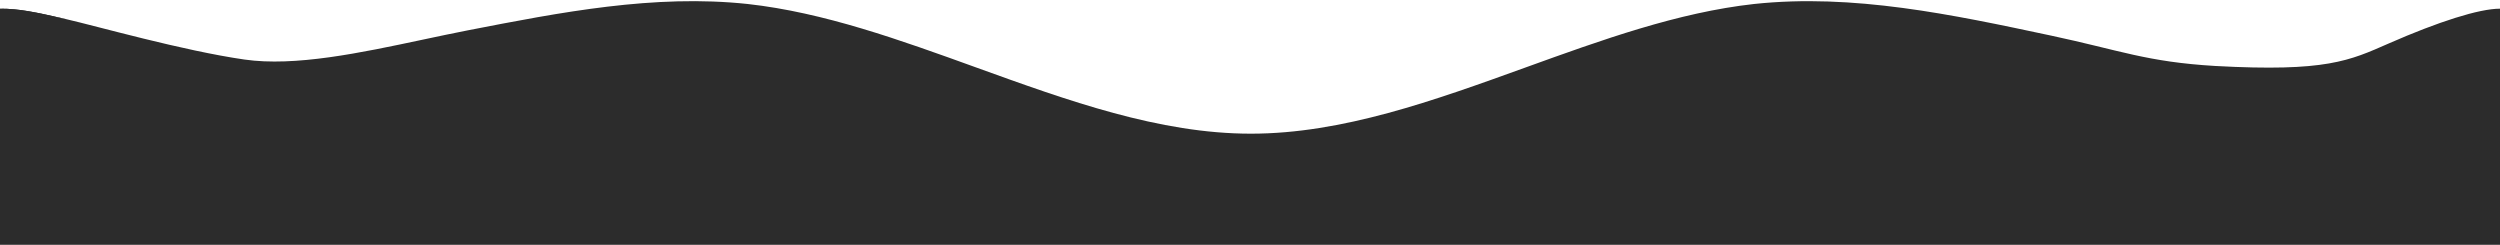
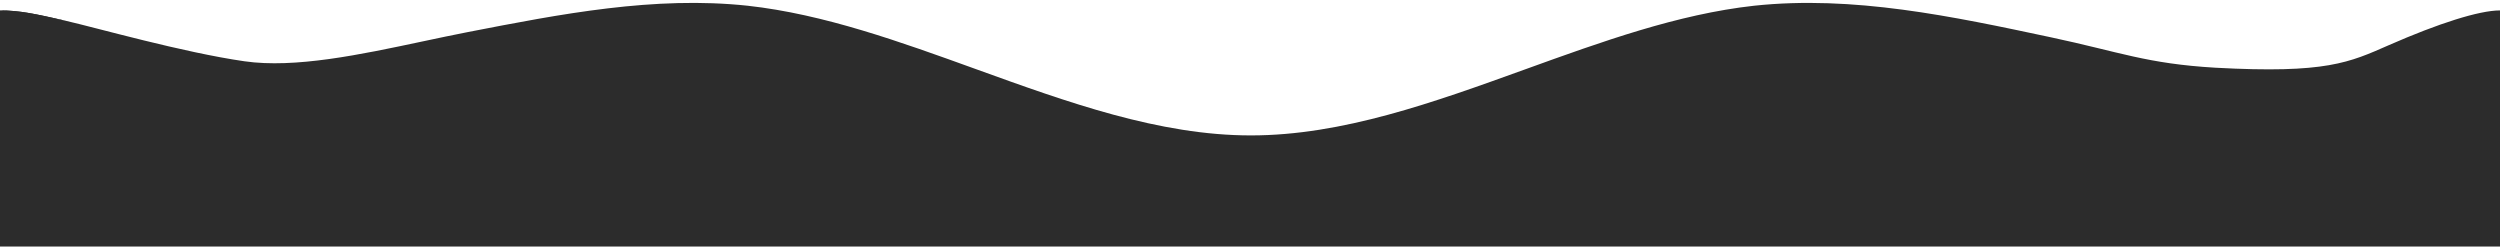
- <svg xmlns="http://www.w3.org/2000/svg" width="1440" height="141" viewBox="0 0 1440 141" fill="none">
+ <svg xmlns="http://www.w3.org/2000/svg" width="1440" height="143" viewBox="0 0 1440 141" fill="none">
  <path fill-rule="evenodd" clip-rule="evenodd" d="M0 5C11.183 4.988 20.5 7 38 11Z" fill="#2C2C2C" />
  <path d="M0 141V5C11.183 4.988 20.5 7 38 11C55.5 15 105.412 29.207 140.833 34.3C169.906 38.48 207.627 30.465 243.568 22.828C252.338 20.965 261.002 19.124 269.408 17.488C323.161 7.029 376.914 -3.431 430.667 2.3C474.566 7.162 518.465 23.029 562.364 38.896C615.076 57.948 667.788 77 720.5 77C773.212 77 825.924 57.948 878.636 38.896C922.535 23.029 966.434 7.162 1010.33 2.3C1067.36 -3.78 1124.39 8.364 1181.42 20.507C1221 28.936 1236.42 35.665 1276 38C1339.95 41.508 1353.29 34.959 1376 25C1404.5 12.5 1428 5 1440 5V141H1300.17H1010.33H720.5H430.667H140.833H0Z" fill="#2C2C2C" />
</svg>
